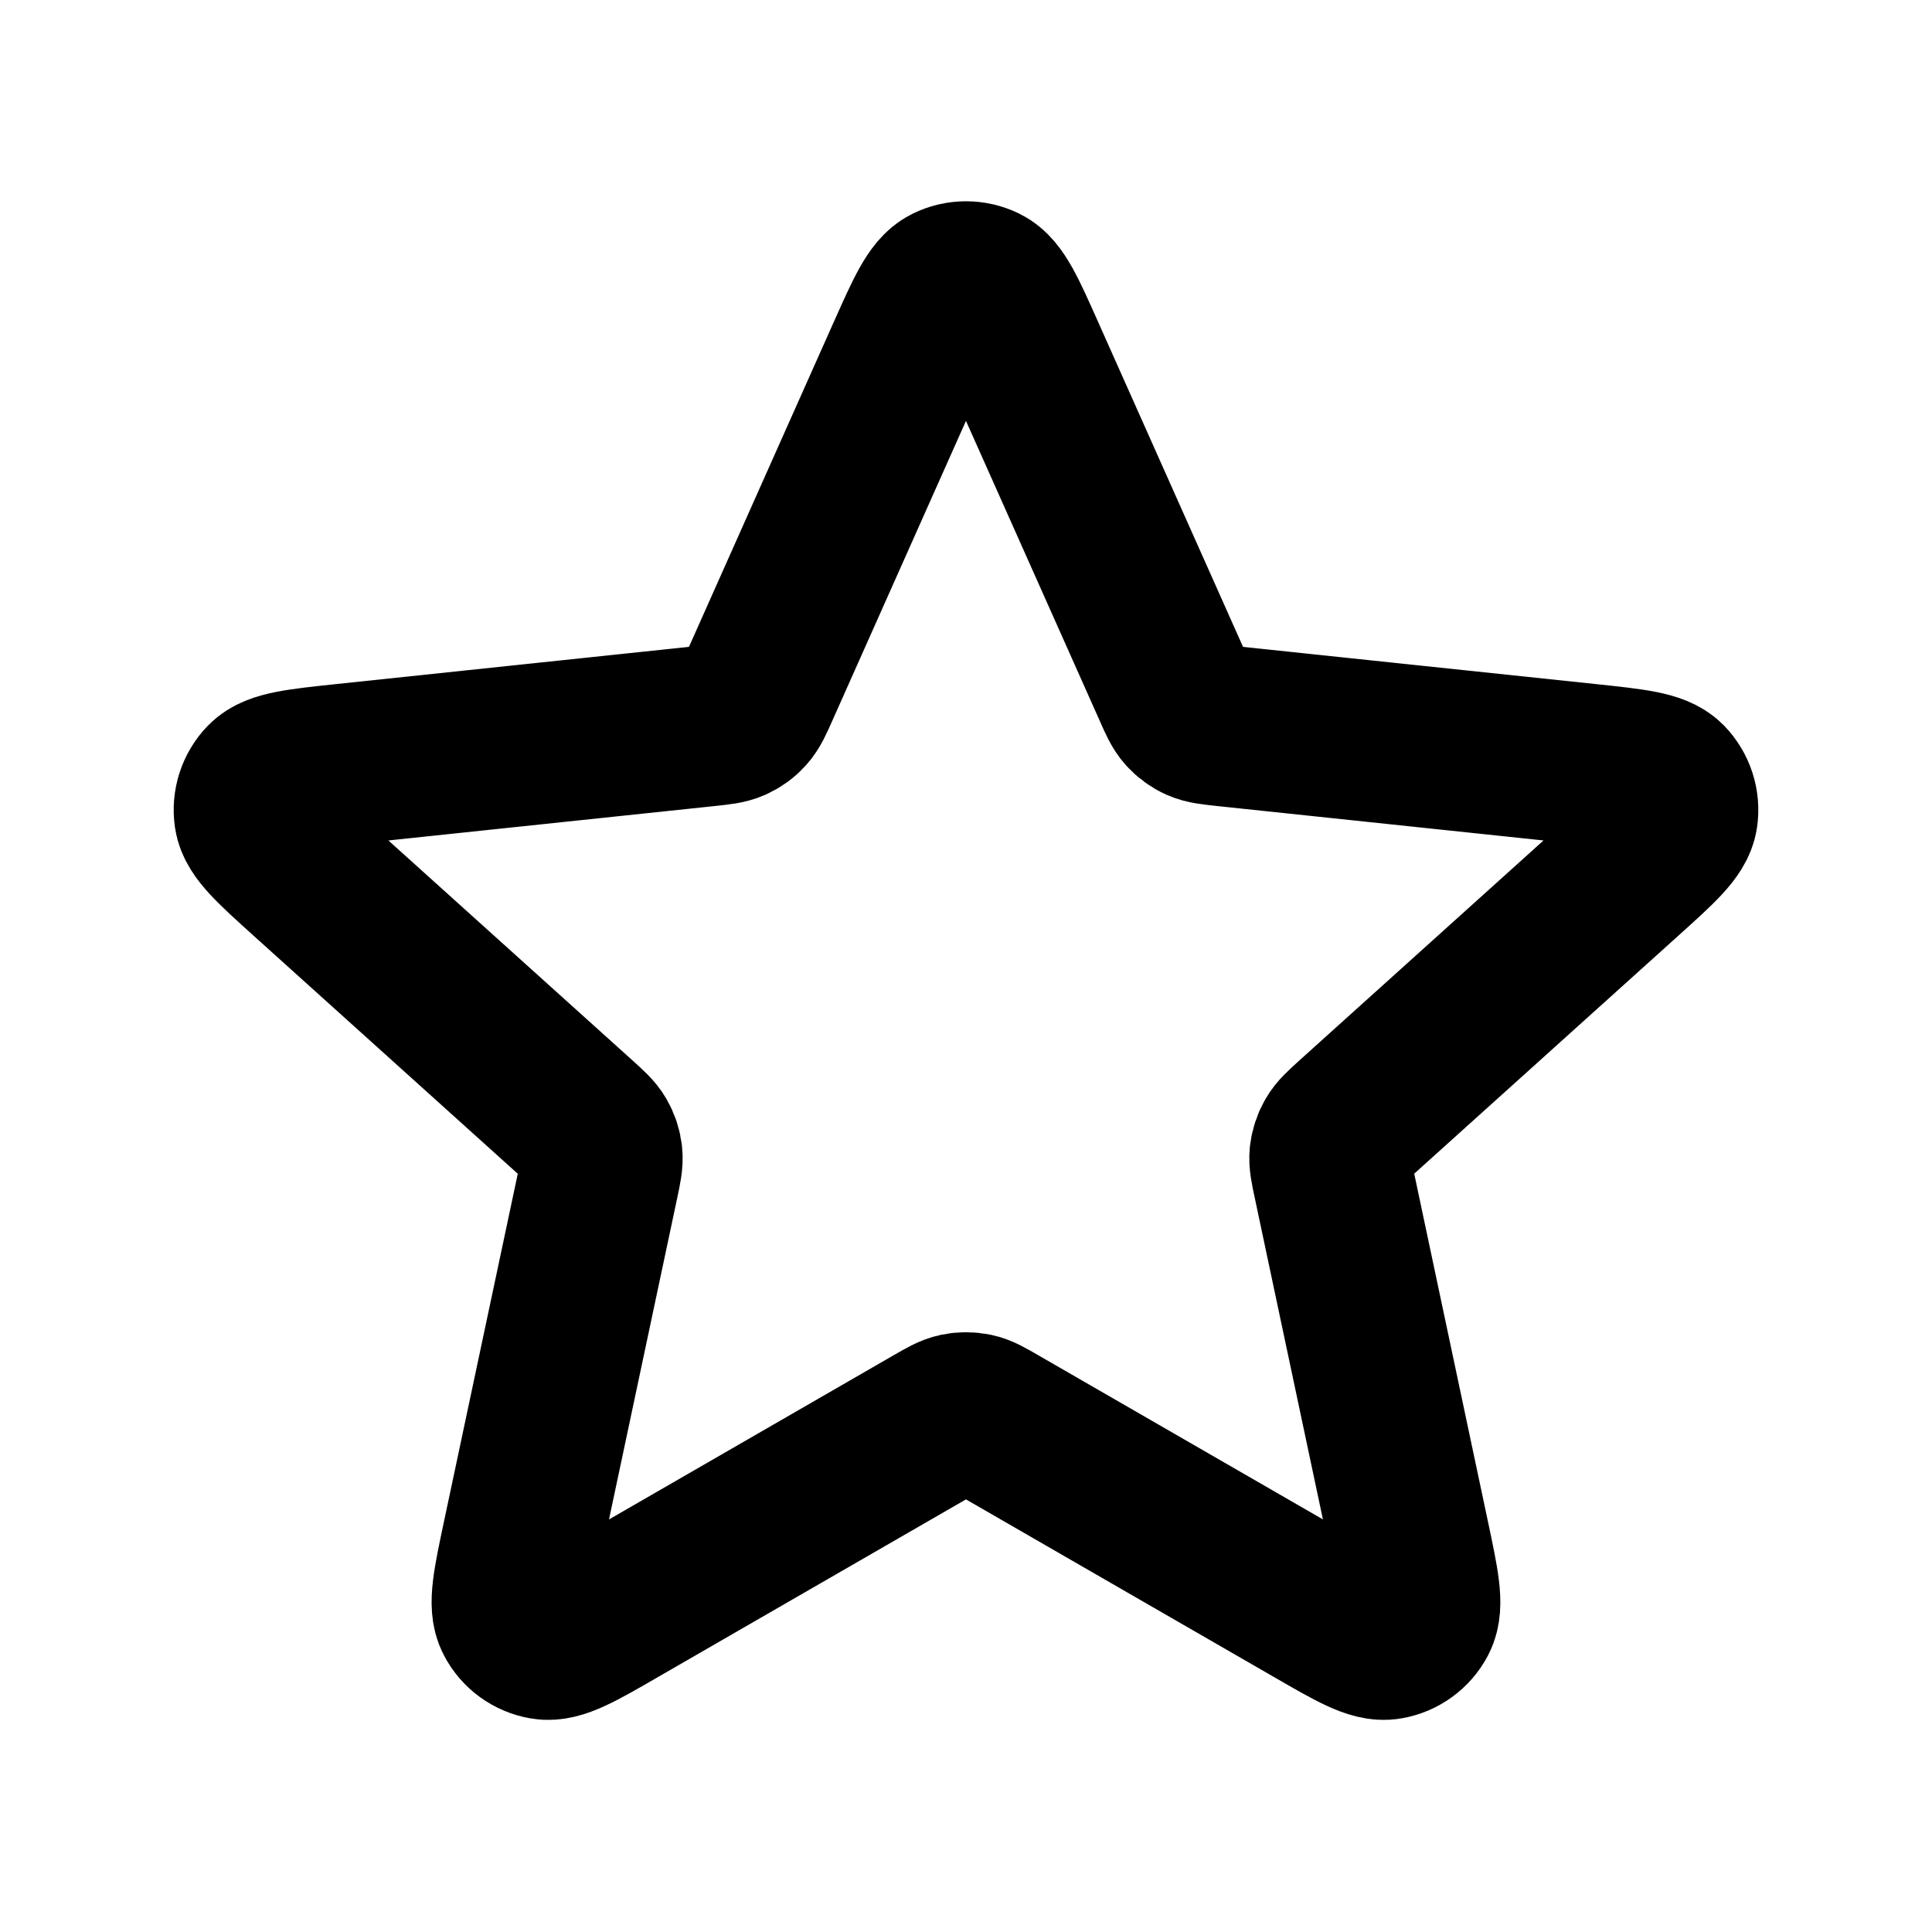
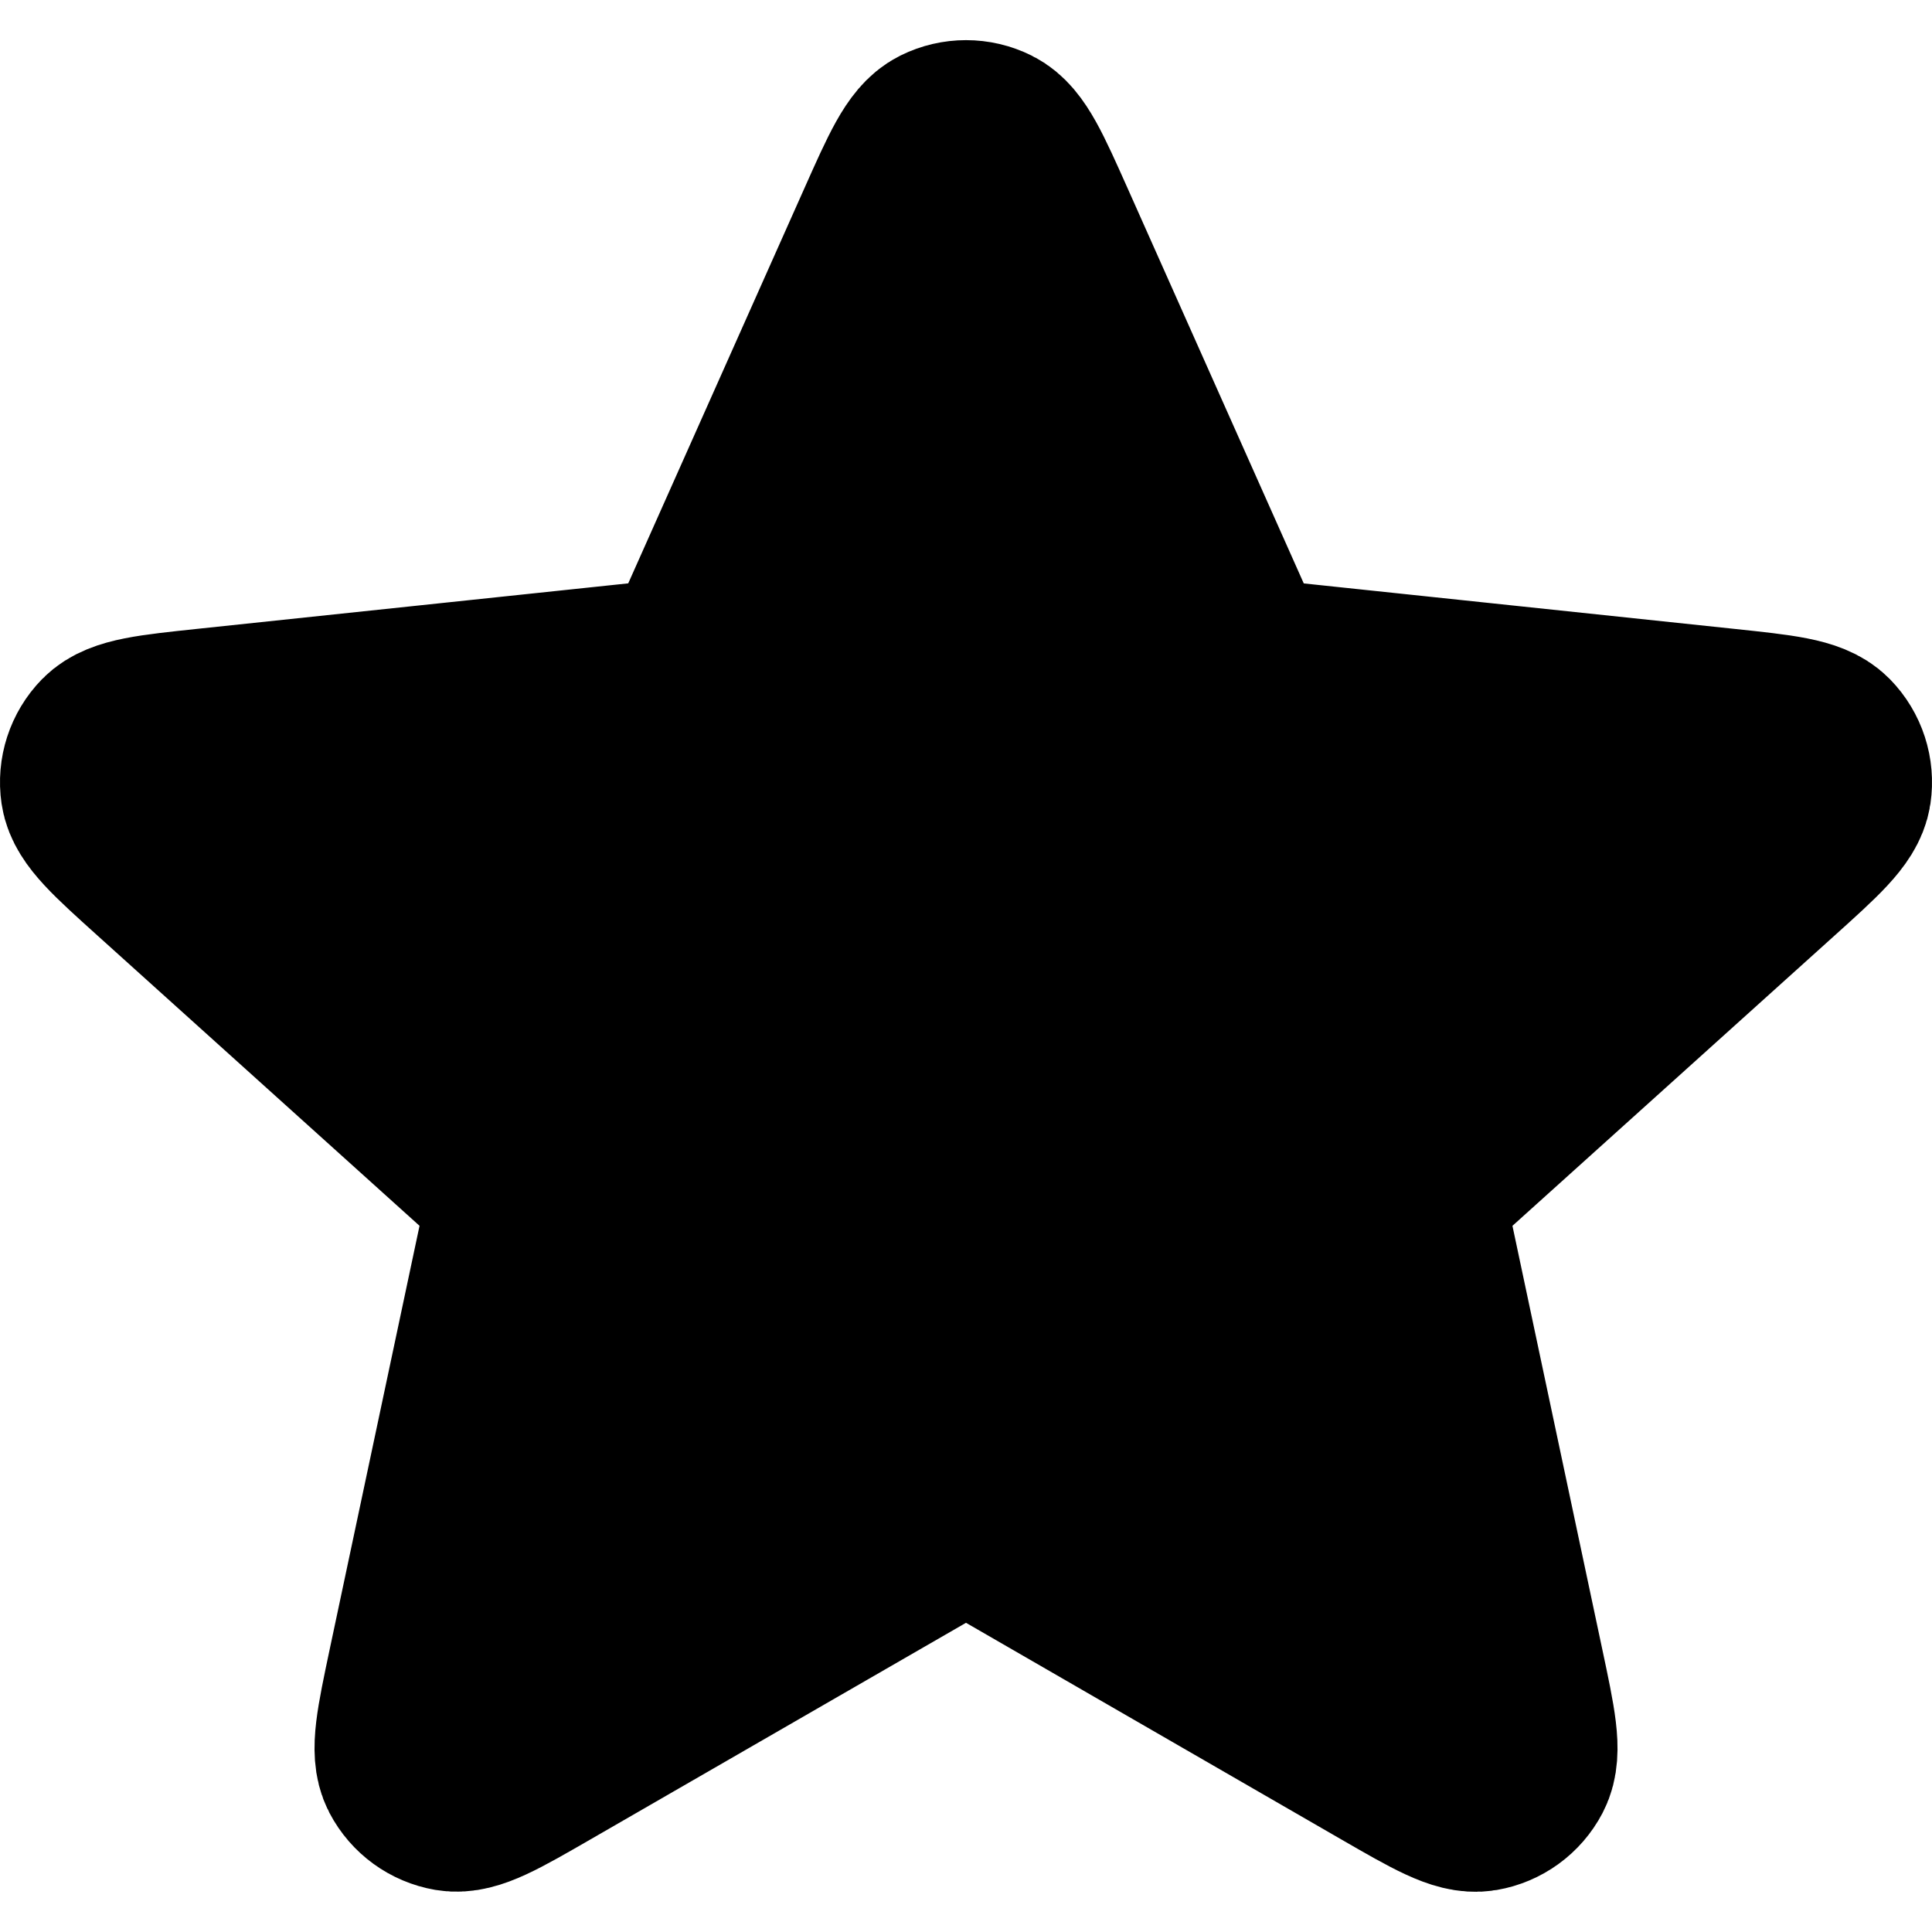
- <svg xmlns="http://www.w3.org/2000/svg" width="800px" height="800px" viewBox="0 0 24 24" fill="none">
-   <path d="M11.269 4.411C11.501 3.892 11.616 3.632 11.778 3.552C11.918 3.483 12.082 3.483 12.222 3.552C12.383 3.632 12.499 3.892 12.73 4.411L14.575 8.548C14.643 8.702 14.677 8.778 14.73 8.837C14.777 8.889 14.834 8.931 14.898 8.959C14.97 8.991 15.054 9 15.221 9.018L19.726 9.493C20.291 9.553 20.574 9.583 20.7 9.711C20.809 9.823 20.86 9.98 20.837 10.134C20.811 10.312 20.6 10.502 20.177 10.883L16.812 13.915C16.688 14.028 16.625 14.084 16.586 14.153C16.551 14.213 16.529 14.281 16.521 14.35C16.513 14.429 16.531 14.511 16.566 14.676L17.505 19.106C17.623 19.663 17.682 19.941 17.599 20.1C17.526 20.239 17.393 20.335 17.239 20.361C17.062 20.392 16.816 20.25 16.323 19.965L12.399 17.702C12.254 17.618 12.181 17.576 12.104 17.56C12.035 17.546 11.964 17.546 11.896 17.56C11.819 17.576 11.746 17.618 11.6 17.702L7.677 19.965C7.184 20.25 6.938 20.392 6.76 20.361C6.606 20.335 6.473 20.239 6.401 20.1C6.317 19.941 6.376 19.663 6.494 19.106L7.434 14.676C7.469 14.511 7.486 14.429 7.478 14.35C7.471 14.281 7.449 14.213 7.414 14.153C7.374 14.084 7.312 14.028 7.187 13.915L3.822 10.883C3.4 10.502 3.189 10.312 3.163 10.134C3.14 9.98 3.191 9.823 3.3 9.711C3.426 9.583 3.709 9.553 4.274 9.493L8.778 9.018C8.946 9 9.029 8.991 9.101 8.959C9.165 8.931 9.223 8.889 9.269 8.837C9.322 8.778 9.357 8.702 9.425 8.548L11.269 4.411Z" stroke="#000000" stroke-width="2" stroke-linecap="round" stroke-linejoin="round" />
+ <svg xmlns="http://www.w3.org/2000/svg" width="32" height="32" viewBox="0 0 32 32" version="1.1" id="svg1">
+   <defs id="defs1" />
+   <g id="layer1">
+     <path d="m 14.812,3.771 c 0.376,-0.844 0.565,-1.266 0.827,-1.396 0.228,-0.113 0.495,-0.113 0.722,0 0.262,0.13 0.45,0.552 0.827,1.396 l 2.998,6.725 c 0.111,0.25 0.167,0.374 0.253,0.47 0.076,0.085 0.169,0.152 0.273,0.199 0.118,0.052 0.253,0.067 0.525,0.095 l 7.322,0.773 c 0.919,0.097 1.379,0.146 1.584,0.355 0.178,0.182 0.26,0.436 0.223,0.687 -0.043,0.289 -0.386,0.599 -1.073,1.218 l -5.47,4.929 c -0.203,0.183 -0.304,0.274 -0.369,0.386 -0.057,0.099 -0.092,0.208 -0.104,0.321 -0.013,0.128 0.015,0.262 0.072,0.529 l 1.528,7.203 c 0.192,0.904 0.288,1.356 0.152,1.616 -0.118,0.225 -0.334,0.382 -0.585,0.425 -0.288,0.049 -0.689,-0.182 -1.49,-0.644 L 16.65,25.377 c -0.237,-0.137 -0.355,-0.205 -0.481,-0.231 -0.111,-0.024 -0.226,-0.024 -0.338,0 -0.126,0.027 -0.244,0.095 -0.481,0.231 l -6.378,3.679 c -0.801,0.462 -1.201,0.693 -1.49,0.644 C 7.232,29.657 7.016,29.5 6.898,29.275 6.763,29.016 6.859,28.564 7.05,27.659 l 1.528,-7.203 c 0.057,-0.267 0.085,-0.401 0.072,-0.529 C 8.638,19.815 8.602,19.705 8.545,19.607 8.481,19.495 8.379,19.404 8.176,19.221 L 2.707,14.292 c -0.687,-0.619 -1.03,-0.928 -1.073,-1.218 -0.037,-0.251 0.046,-0.506 0.223,-0.687 0.205,-0.209 0.664,-0.258 1.584,-0.355 l 7.322,-0.773 c 0.272,-0.029 0.408,-0.043 0.525,-0.095 0.104,-0.046 0.197,-0.114 0.273,-0.199 0.086,-0.096 0.142,-0.22 0.253,-0.47 z" stroke="#000000" stroke-width="3.251" stroke-linecap="round" stroke-linejoin="round" id="path1" style="stroke:#000000;stroke-opacity:1" />
+   </g>
</svg>
